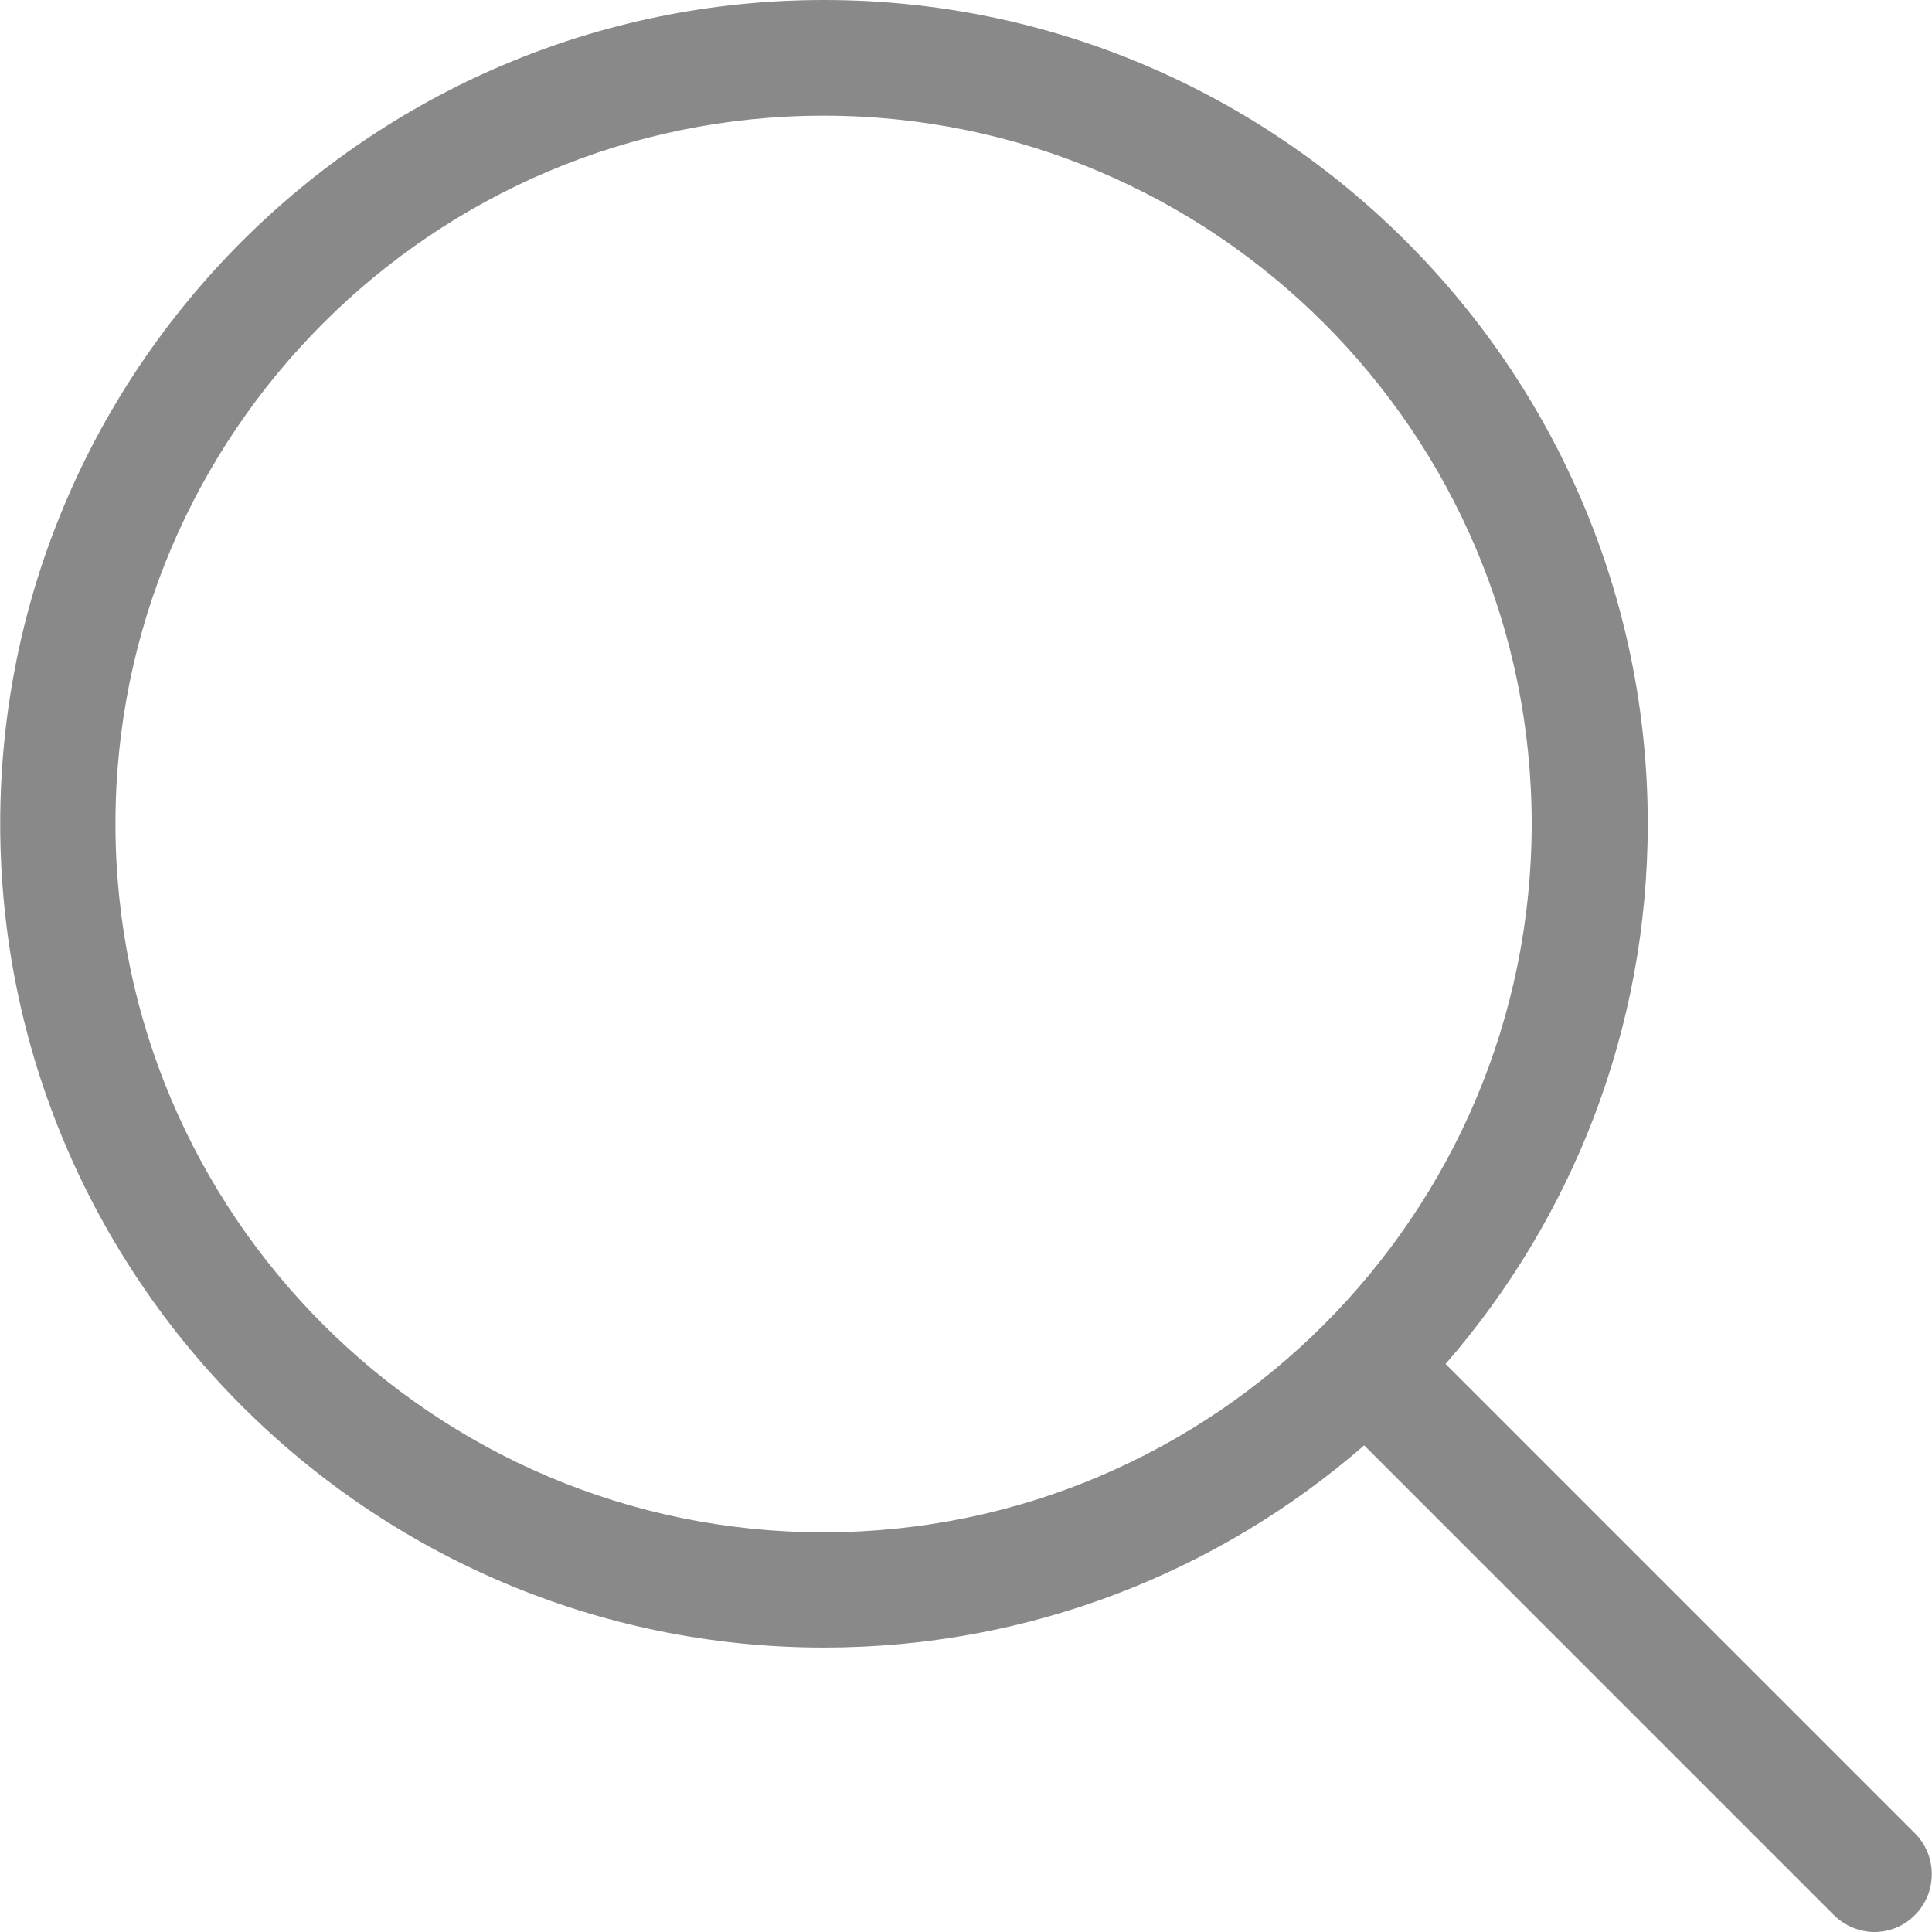
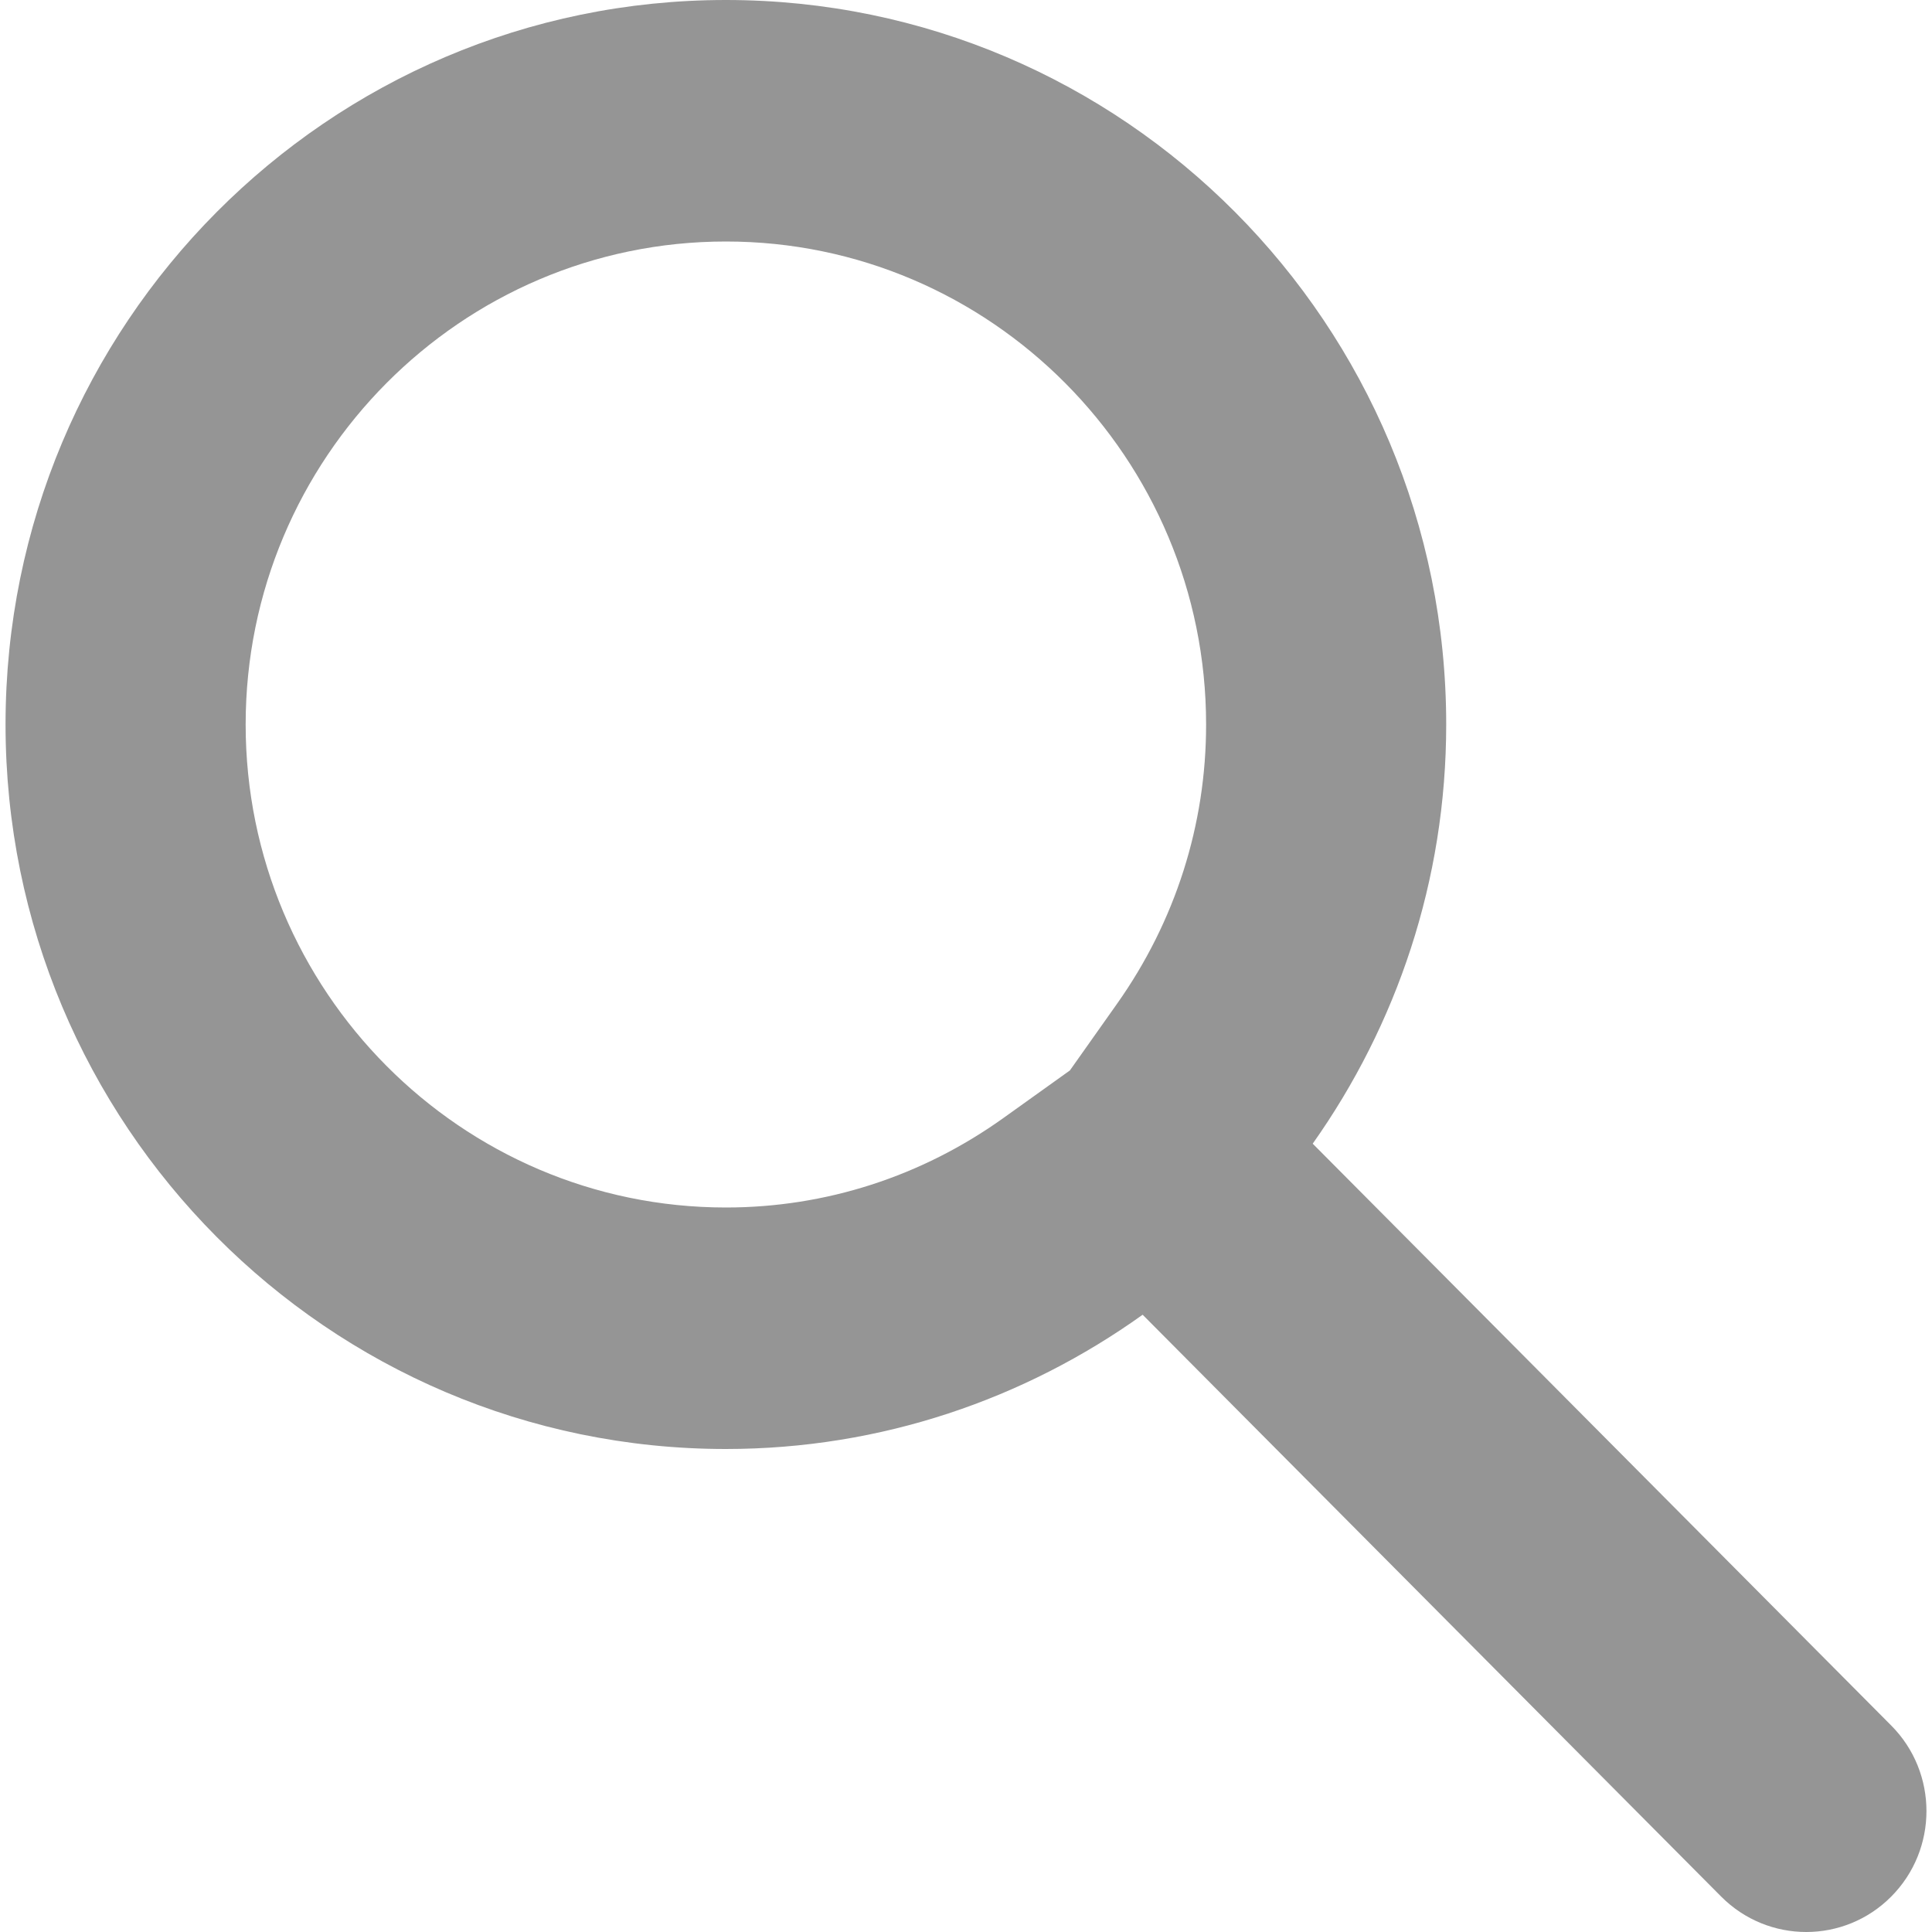
- <svg xmlns="http://www.w3.org/2000/svg" version="1.1" id="Capa_1" x="0px" y="0px" viewBox="0 0 451 451" style="enable-background:new 0 0 451 451;" xml:space="preserve" width="512px" height="512px">
+ <svg xmlns="http://www.w3.org/2000/svg" version="1.1" id="Capa_1" x="0px" y="0px" width="512px" height="512px" viewBox="0 0 615.52 615.52" style="enable-background:new 0 0 615.52 615.52;" xml:space="preserve">
  <g>
-     <path d="M447.05,428l-109.6-109.6c29.4-33.8,47.2-77.9,47.2-126.1C384.65,86.2,298.35,0,192.35,0C86.25,0,0.05,86.3,0.05,192.3   s86.3,192.3,192.3,192.3c48.2,0,92.3-17.8,126.1-47.2L428.05,447c2.6,2.6,6.1,4,9.5,4s6.9-1.3,9.5-4   C452.25,441.8,452.25,433.2,447.05,428z M26.95,192.3c0-91.2,74.2-165.3,165.3-165.3c91.2,0,165.3,74.2,165.3,165.3   s-74.1,165.4-165.3,165.4C101.15,357.7,26.95,283.5,26.95,192.3z" fill="#898989" />
+     <g>
+       <g id="Search__x28_and_thou_shall_find_x29_">
+         <g>
+           <path d="M602.531,549.736l-184.31-185.368c26.679-37.72,42.528-83.729,42.528-133.548C460.75,103.35,357.997,0,231.258,0      C104.518,0,1.765,103.35,1.765,230.82c0,127.47,102.753,230.82,229.493,230.82c49.53,0,95.271-15.944,132.78-42.777      l184.31,185.366c7.482,7.521,17.292,11.291,27.102,11.291c9.812,0,19.62-3.77,27.083-11.291      C617.496,589.188,617.496,564.777,602.531,549.736z M355.9,319.763l-15.042,21.273L319.7,356.174      c-26.083,18.658-56.667,28.526-88.442,28.526c-84.365,0-152.995-69.035-152.995-153.88c0-84.846,68.63-153.88,152.995-153.88      s152.996,69.034,152.996,153.88C384.271,262.769,374.462,293.526,355.9,319.763z" fill="#959595" />
+         </g>
+       </g>
+     </g>
  </g>
  <g>
</g>
  <g>
</g>
  <g>
</g>
  <g>
</g>
  <g>
</g>
  <g>
</g>
  <g>
</g>
  <g>
</g>
  <g>
</g>
  <g>
</g>
  <g>
</g>
  <g>
</g>
  <g>
</g>
  <g>
</g>
  <g>
</g>
</svg>
